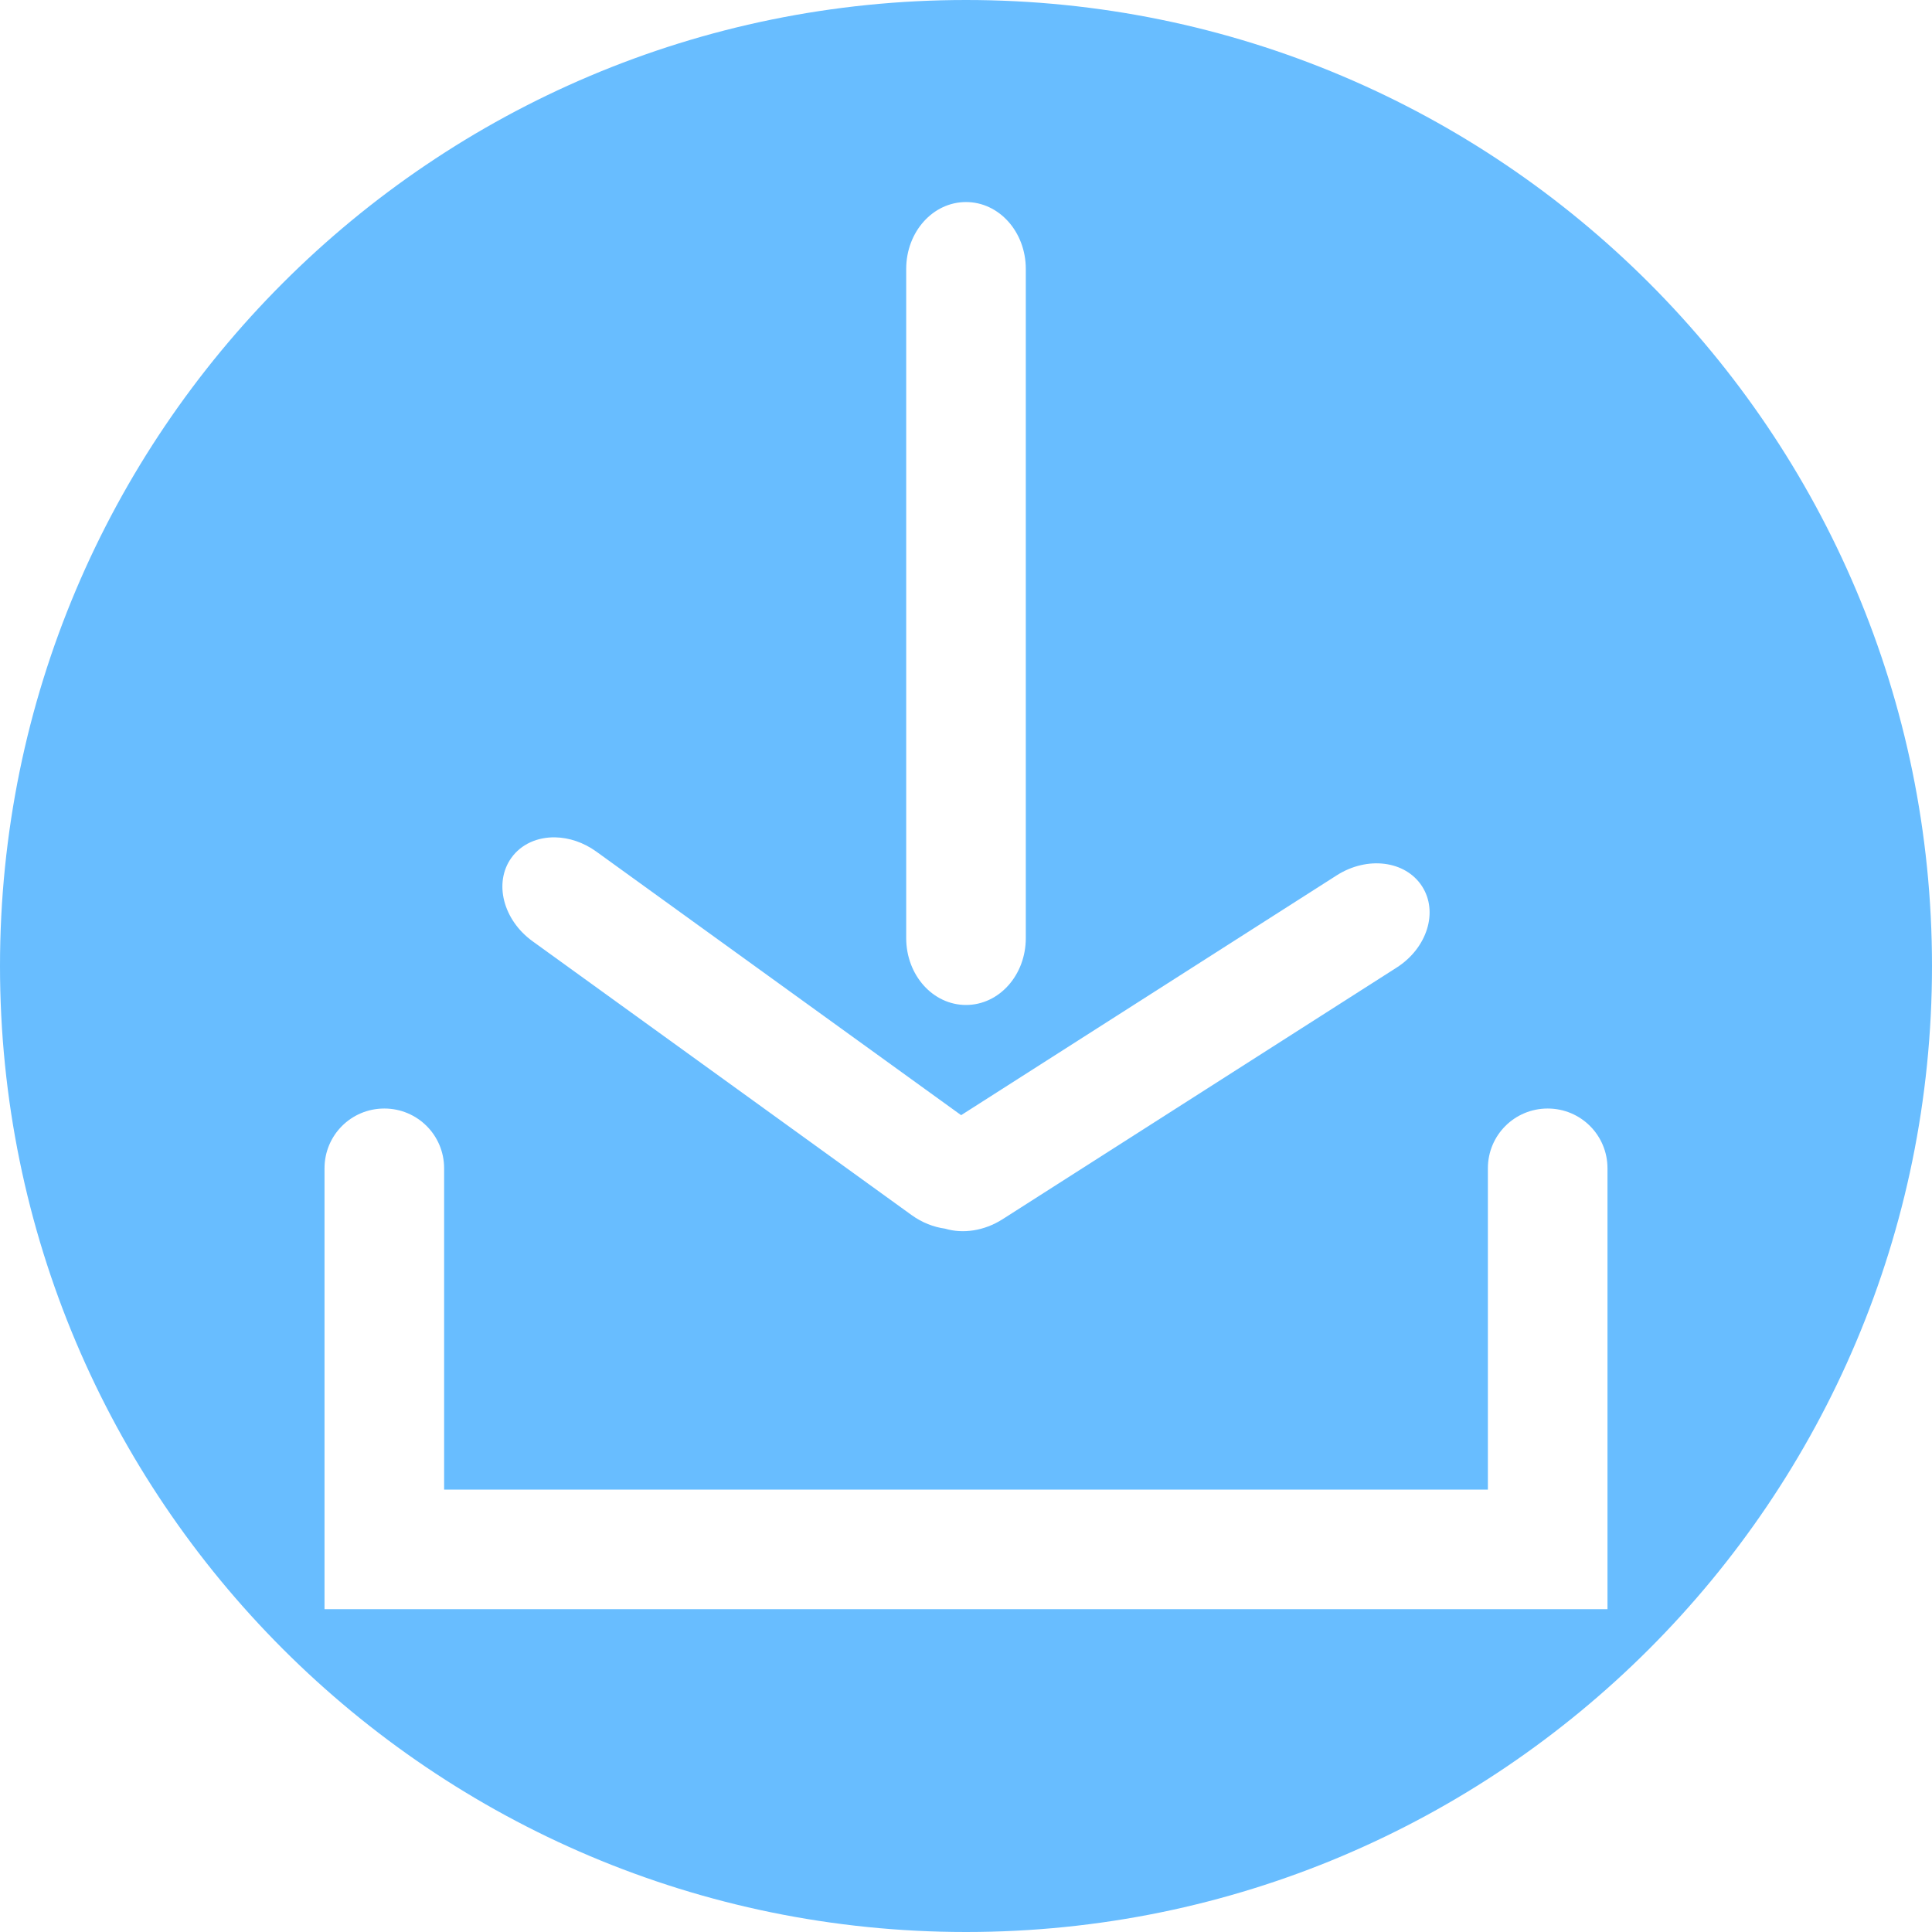
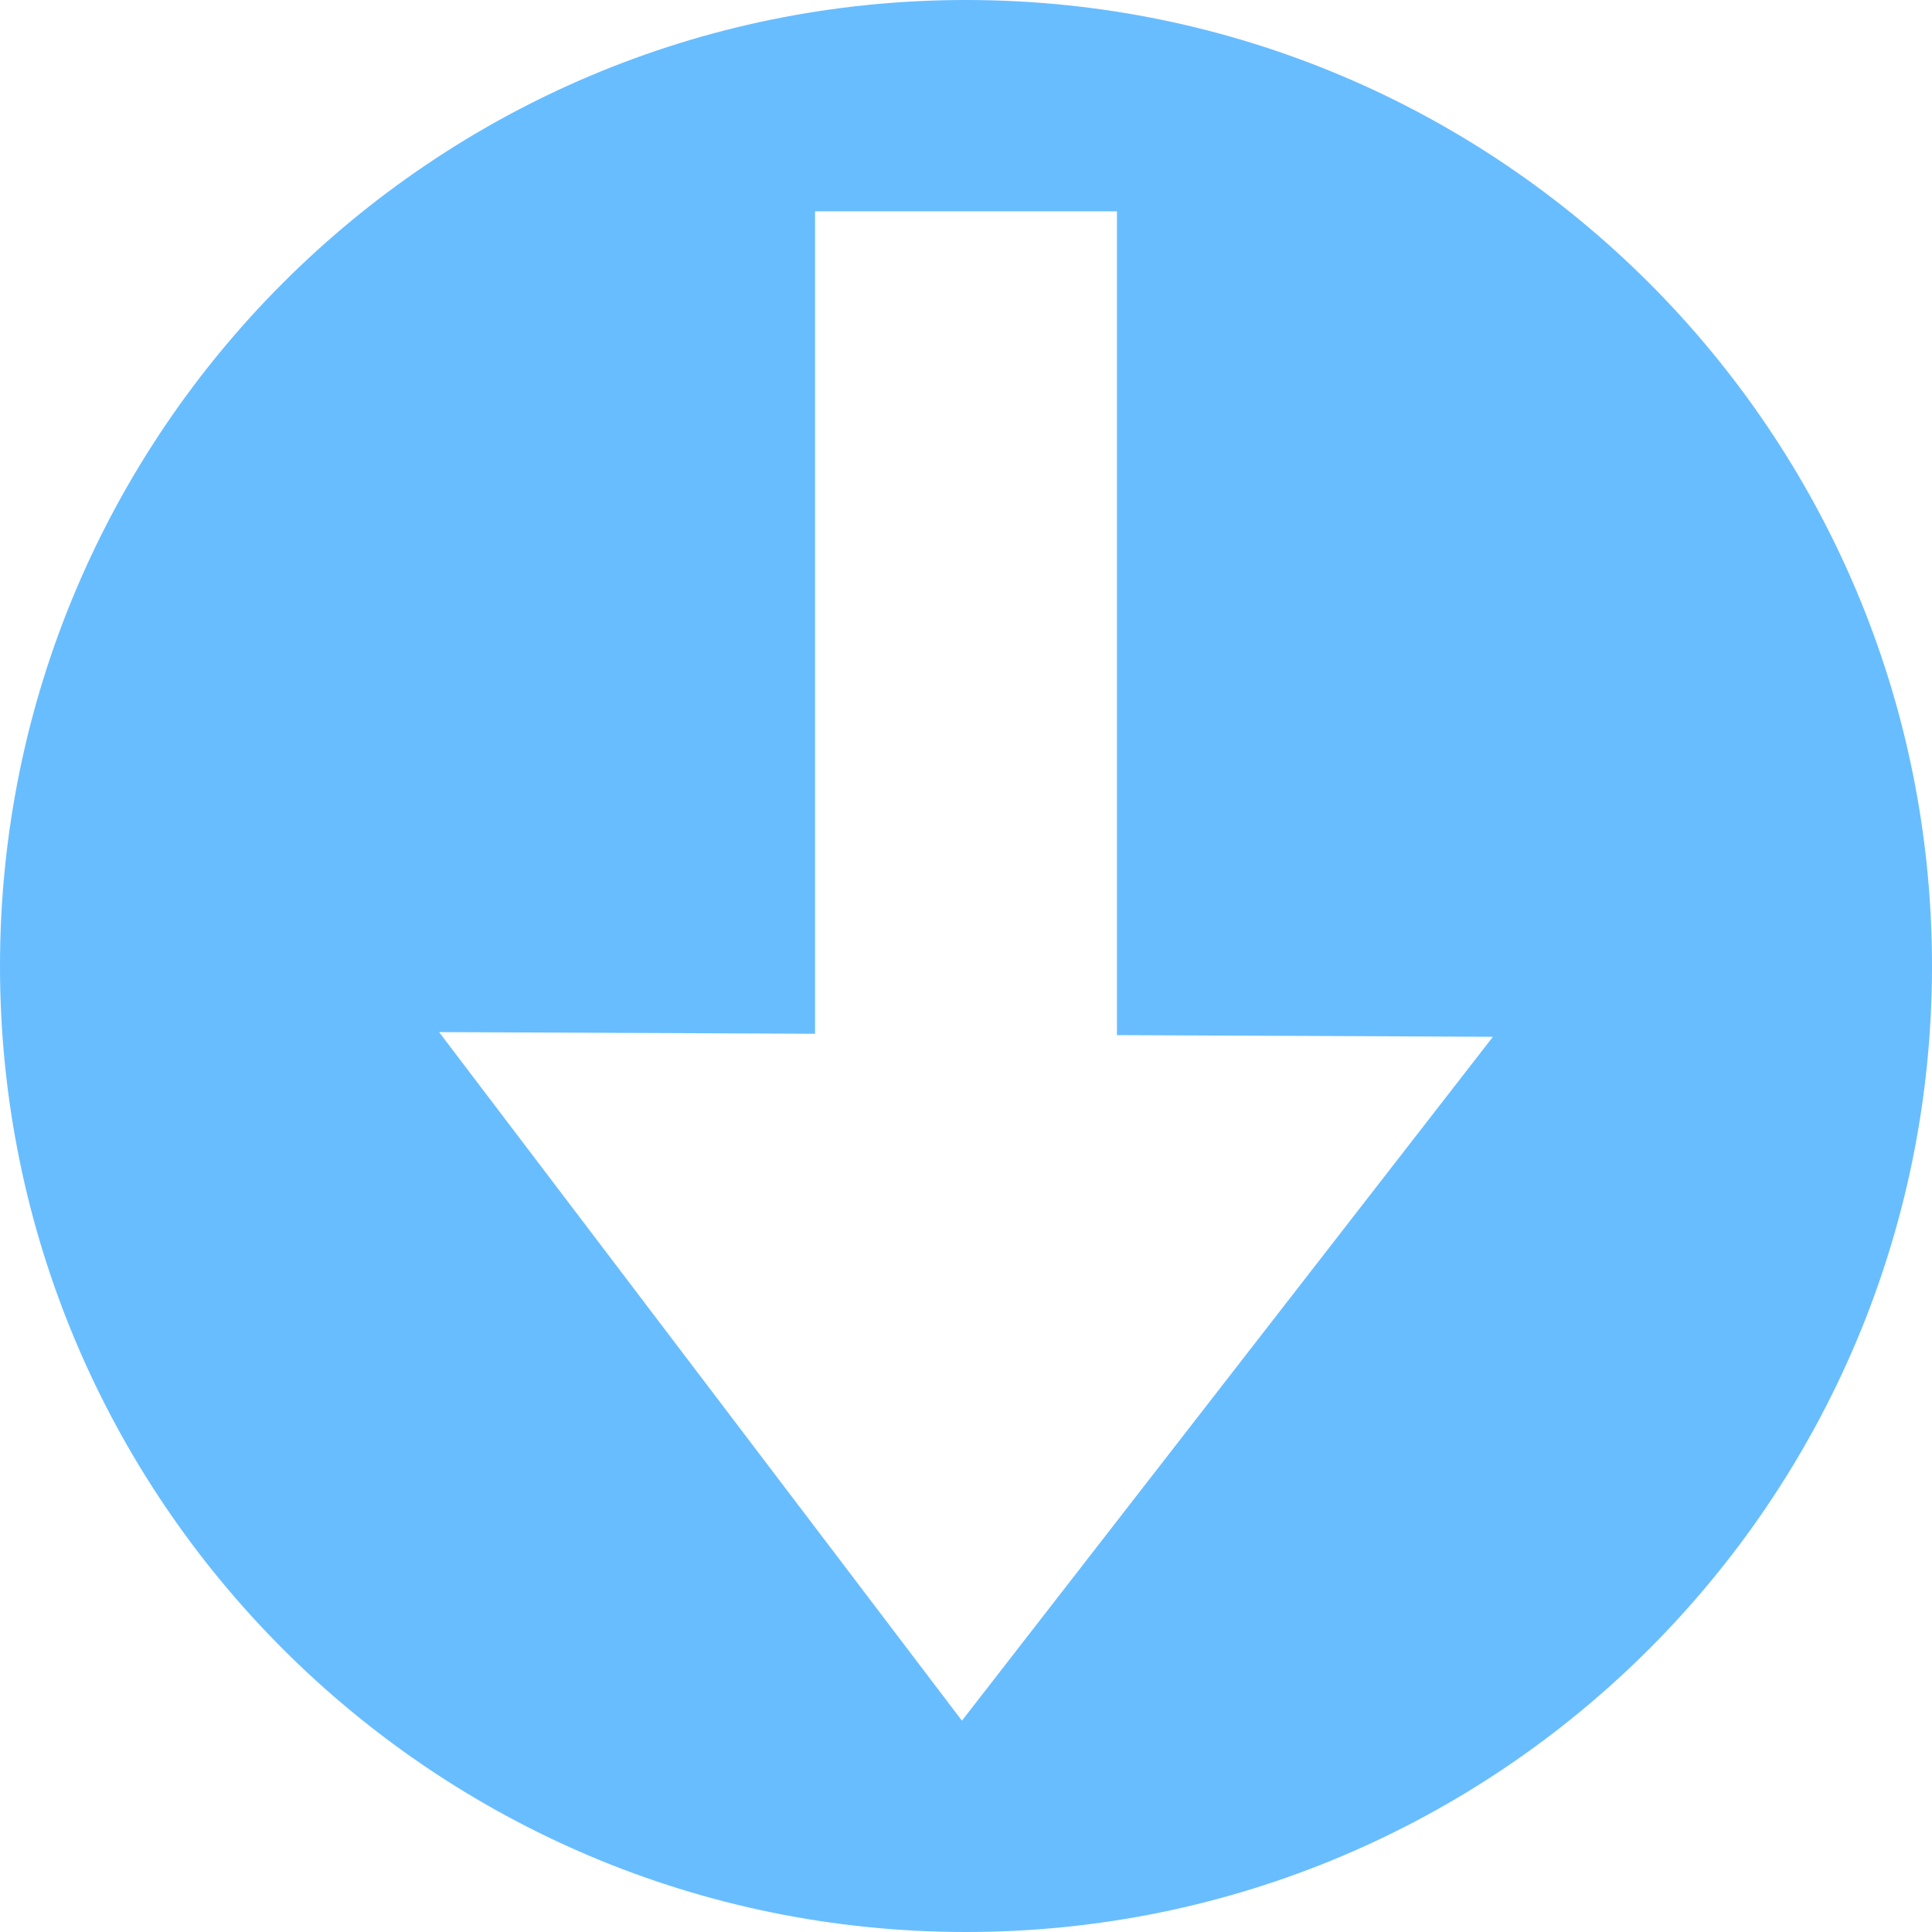
<svg xmlns="http://www.w3.org/2000/svg" version="1.1" id="svg2" viewBox="0 0 256 256" height="256" width="256">
  <defs id="defs4">
    <clipPath id="clipPath4174" clipPathUnits="userSpaceOnUse">
      <circle r="128" cy="924.362" cx="128" id="circle4176" style="fill:#cc2828;fill-opacity:1;stroke:none;stroke-width:0;stroke-linecap:round;stroke-linejoin:round;stroke-miterlimit:4;stroke-dasharray:none;stroke-opacity:1" />
    </clipPath>
    <clipPath id="clipPath4183" clipPathUnits="userSpaceOnUse">
      <circle transform="matrix(0,-1,1,0,0,0)" r="128" cy="128" cx="-924.362" id="circle4185" style="fill:#cc2828;fill-opacity:1;stroke:none;stroke-width:0;stroke-linecap:round;stroke-linejoin:round;stroke-miterlimit:4;stroke-dasharray:none;stroke-opacity:1" />
    </clipPath>
    <clipPath id="clipPath4187" clipPathUnits="userSpaceOnUse">
      <circle r="128" cy="924.362" cx="128" id="circle4189" style="fill:#cc2828;fill-opacity:1;stroke:none;stroke-width:0;stroke-linecap:round;stroke-linejoin:round;stroke-miterlimit:4;stroke-dasharray:none;stroke-opacity:1" />
    </clipPath>
    <clipPath id="clipPath4209" clipPathUnits="userSpaceOnUse">
      <circle transform="matrix(0,-1,1,0,0,0)" r="128" cy="128" cx="-924.362" id="circle4211" style="fill:#cc2828;fill-opacity:1;stroke:none;stroke-width:0;stroke-linecap:round;stroke-linejoin:round;stroke-miterlimit:4;stroke-dasharray:none;stroke-opacity:1" />
    </clipPath>
    <clipPath id="clipPath4213" clipPathUnits="userSpaceOnUse">
      <circle r="128" cy="924.362" cx="128" id="circle4215" style="fill:#cc2828;fill-opacity:1;stroke:none;stroke-width:0;stroke-linecap:round;stroke-linejoin:round;stroke-miterlimit:4;stroke-dasharray:none;stroke-opacity:1" />
    </clipPath>
    <clipPath clipPathUnits="userSpaceOnUse" id="clipPath4381">
      <circle r="128" cy="640.498" cx="686.505" id="circle4383" style="fill:#d83838;fill-opacity:1;stroke:none;stroke-width:0;stroke-linecap:round;stroke-linejoin:round;stroke-miterlimit:4;stroke-dasharray:none;stroke-opacity:1" transform="matrix(0.7778034,0.6285076,-0.6285076,0.7778034,0,0)" />
    </clipPath>
    <clipPath clipPathUnits="userSpaceOnUse" id="clipPath4857">
      <circle r="128" cy="924.362" cx="128" id="circle4859" style="fill:#68bdff;fill-opacity:1;stroke:none;stroke-width:0;stroke-linecap:round;stroke-linejoin:round;stroke-miterlimit:4;stroke-dasharray:none;stroke-opacity:1" />
    </clipPath>
    <clipPath id="clipPath5081" clipPathUnits="userSpaceOnUse">
      <circle transform="scale(-1,1)" r="128" cy="924.362" cx="-127.95" id="circle5083" style="fill:#68bdff;fill-opacity:1;stroke:none;stroke-width:0;stroke-linecap:round;stroke-linejoin:round;stroke-miterlimit:4;stroke-dasharray:none;stroke-opacity:1" />
    </clipPath>
    <clipPath clipPathUnits="userSpaceOnUse" id="clipPath3479">
      <circle r="128" cy="924.362" cx="128" id="circle3481" style="fill:#68bdff;fill-opacity:1;stroke:none;stroke-width:0;stroke-linecap:round;stroke-linejoin:round;stroke-miterlimit:4;stroke-dasharray:none;stroke-opacity:1" />
    </clipPath>
  </defs>
  <g id="layer1" transform="translate(0,-796.3622)">
-     <path style="fill:#68bdff;fill-opacity:1;stroke:none" d="M 128 0 A 128 128 0 0 0 0 128 A 128 128 0 0 0 128 256 A 128 128 0 0 0 256 128 A 128 128 0 0 0 128 0 z M 128 26.773 C 132.39 26.773 135.924 30.727 135.924 35.639 L 135.924 124.299 C 135.924 129.211 132.39 133.164 128 133.164 C 123.61 133.164 120.076 129.211 120.076 124.299 L 120.076 35.639 C 120.076 30.727 123.61 26.773 128 26.773 z M 73.566 110.953 C 75.386 110.987 77.311 111.609 79.02 112.844 L 127.355 147.766 L 177.119 115.99 C 181.181 113.397 186.219 114.036 188.418 117.422 C 190.617 120.808 189.116 125.621 185.055 128.215 L 132.85 161.551 C 130.384 163.125 127.56 163.502 125.229 162.803 C 123.719 162.599 122.179 162.006 120.781 160.996 L 70.572 124.723 C 66.666 121.901 65.405 116.98 67.744 113.689 C 69.06 111.839 71.227 110.91 73.566 110.953 z M 50.924 146.885 C 55.313 146.885 58.848 150.419 58.848 154.809 L 58.848 197.379 L 197.152 197.379 L 197.152 154.809 C 197.152 150.419 200.687 146.885 205.076 146.885 C 209.466 146.885 213 150.419 213 154.809 L 213 197.379 L 213 205.303 L 213 213.227 L 205.076 213.227 L 50.924 213.227 L 43 213.227 L 43 205.303 L 43 197.379 L 43 154.809 C 43 150.419 46.534 146.885 50.924 146.885 z " transform="translate(0,796.3622)" id="path4162" />
+     <path style="fill:#68bdff;fill-opacity:1;stroke:none;stroke-width:6.451;stroke-linecap:round;stroke-linejoin:round;stroke-miterlimit:4;stroke-dasharray:none;stroke-opacity:1" d="M 128 0 A 128 128 0 0 0 0 128 A 128 128 0 0 0 128 256 A 128 128 0 0 0 256 128 A 128 128 0 0 0 128 0 z M 108 28 L 148 28 L 148 137.158 L 197.82 137.379 L 127.461 228 L 58.18 136.758 L 108 136.979 L 108 28 z " transform="translate(0,796.3622)" id="path4498" />
  </g>
</svg>
